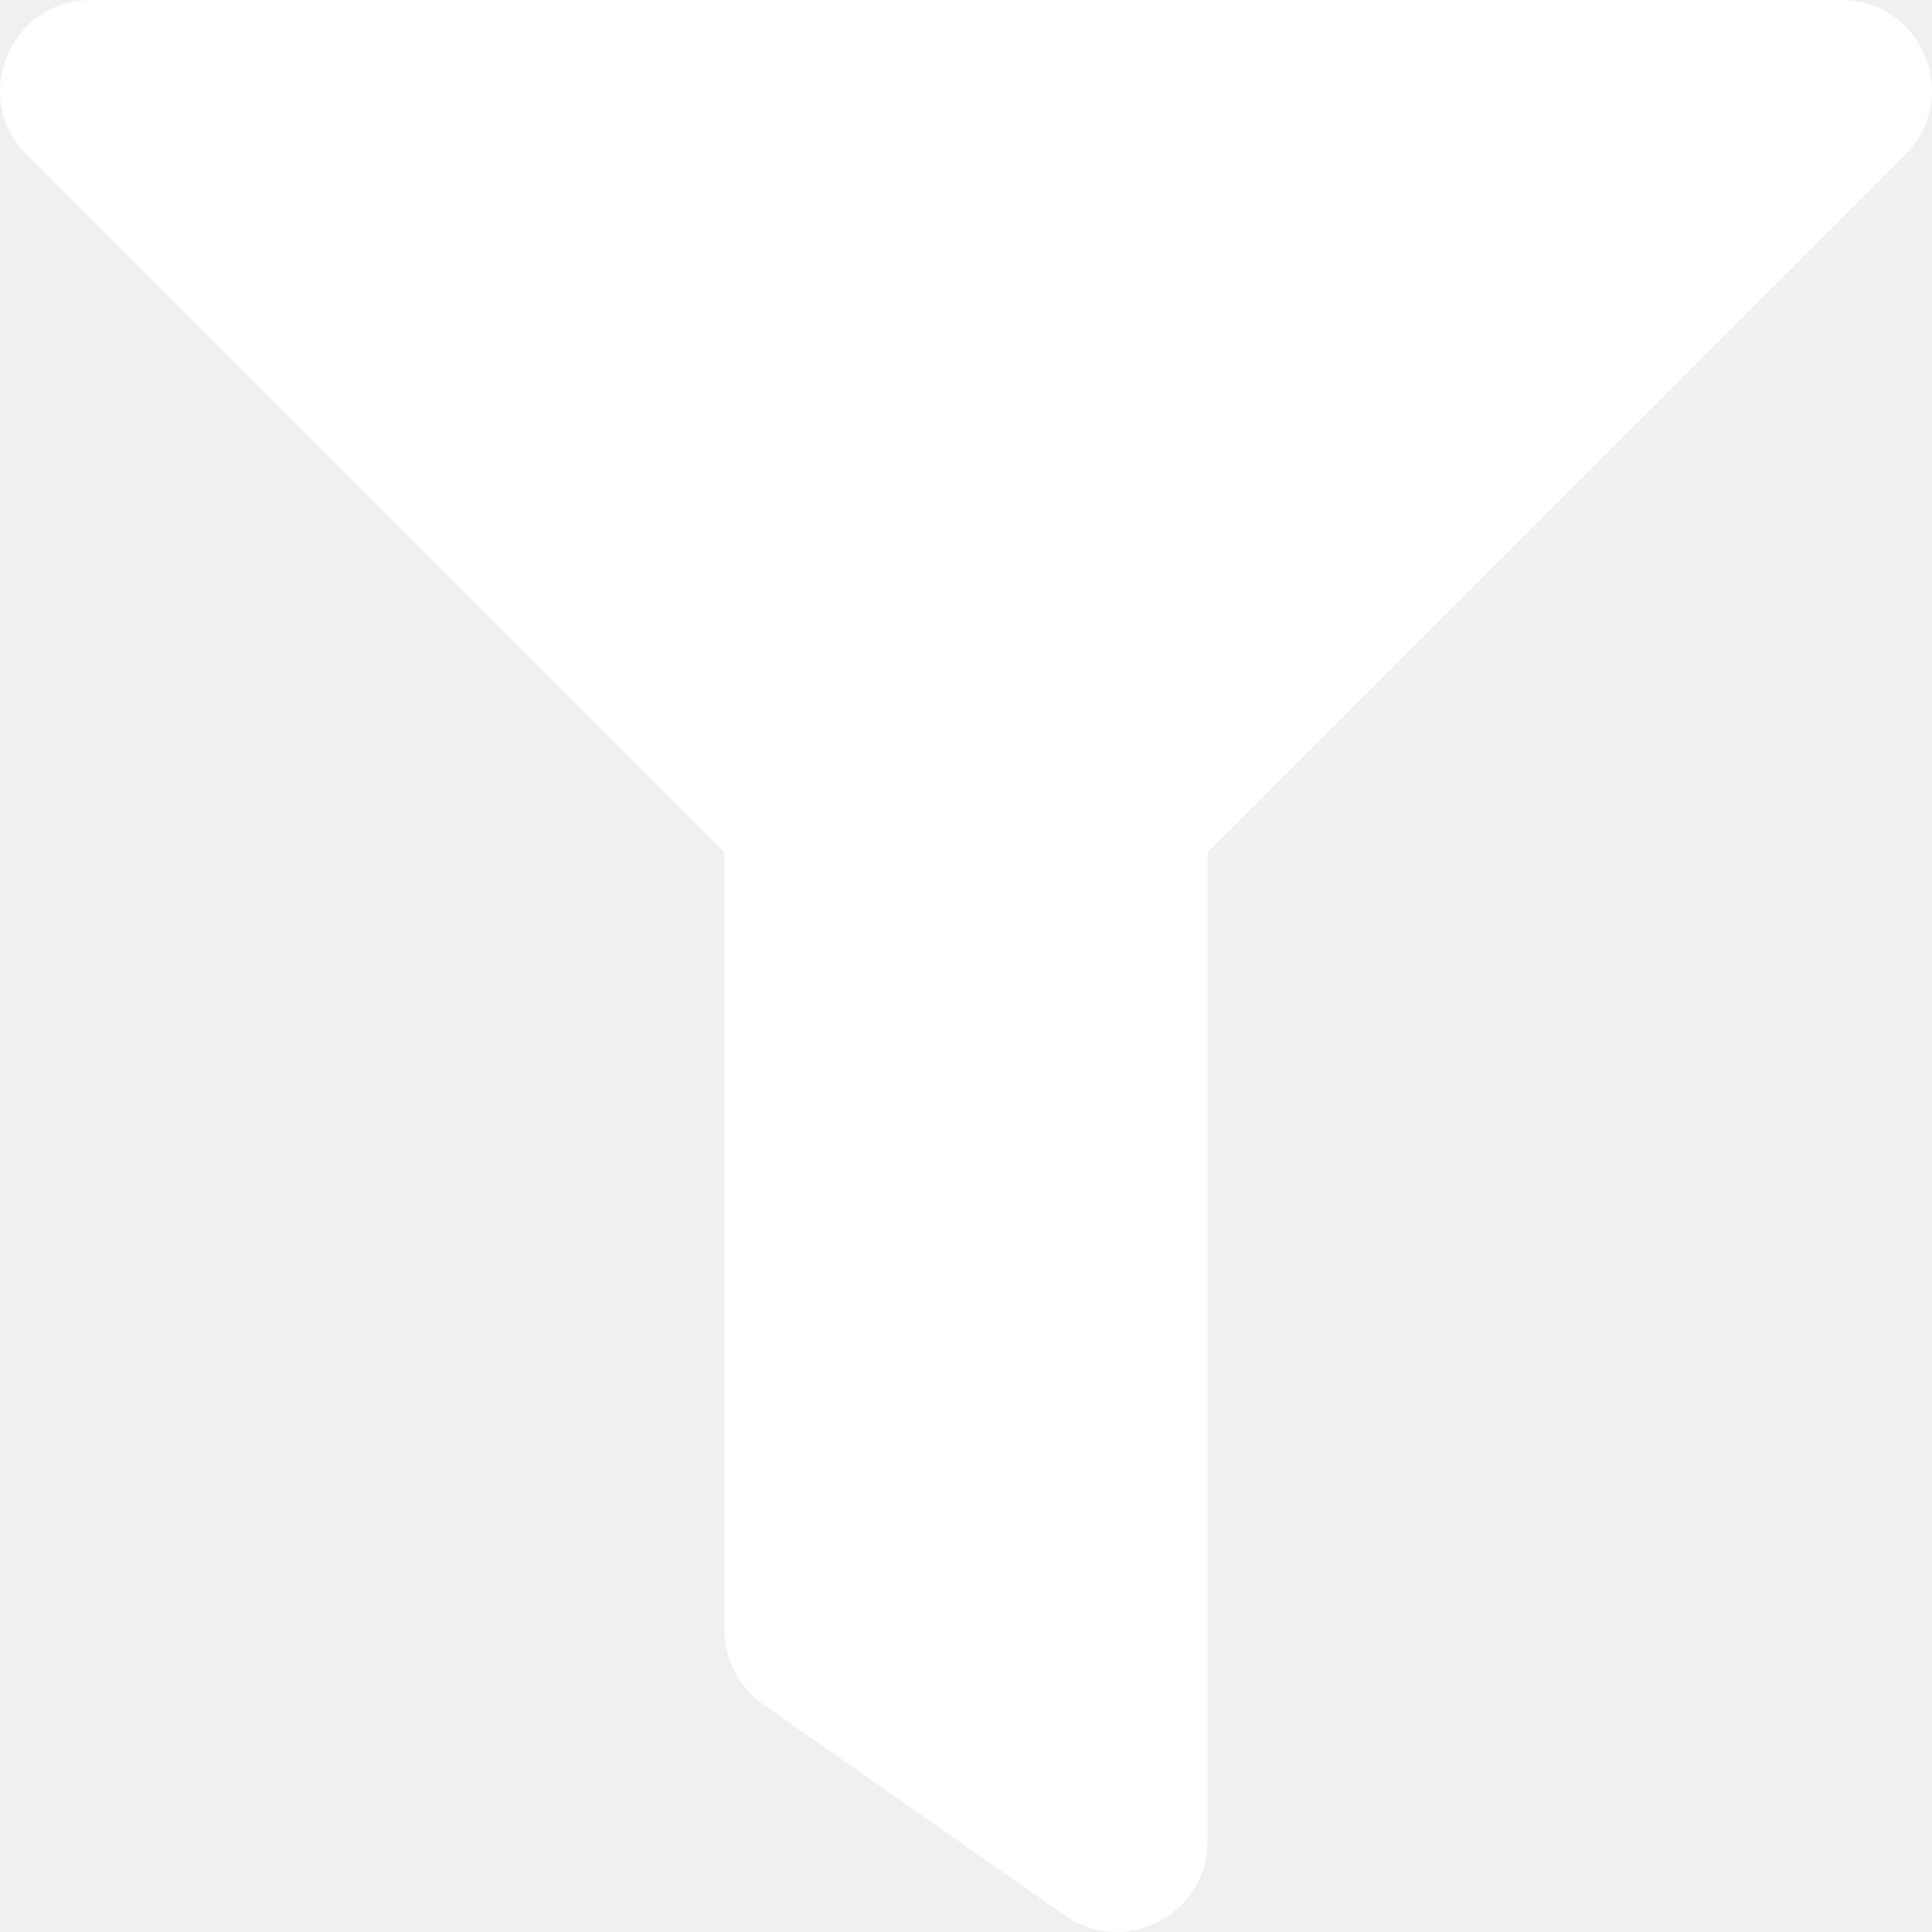
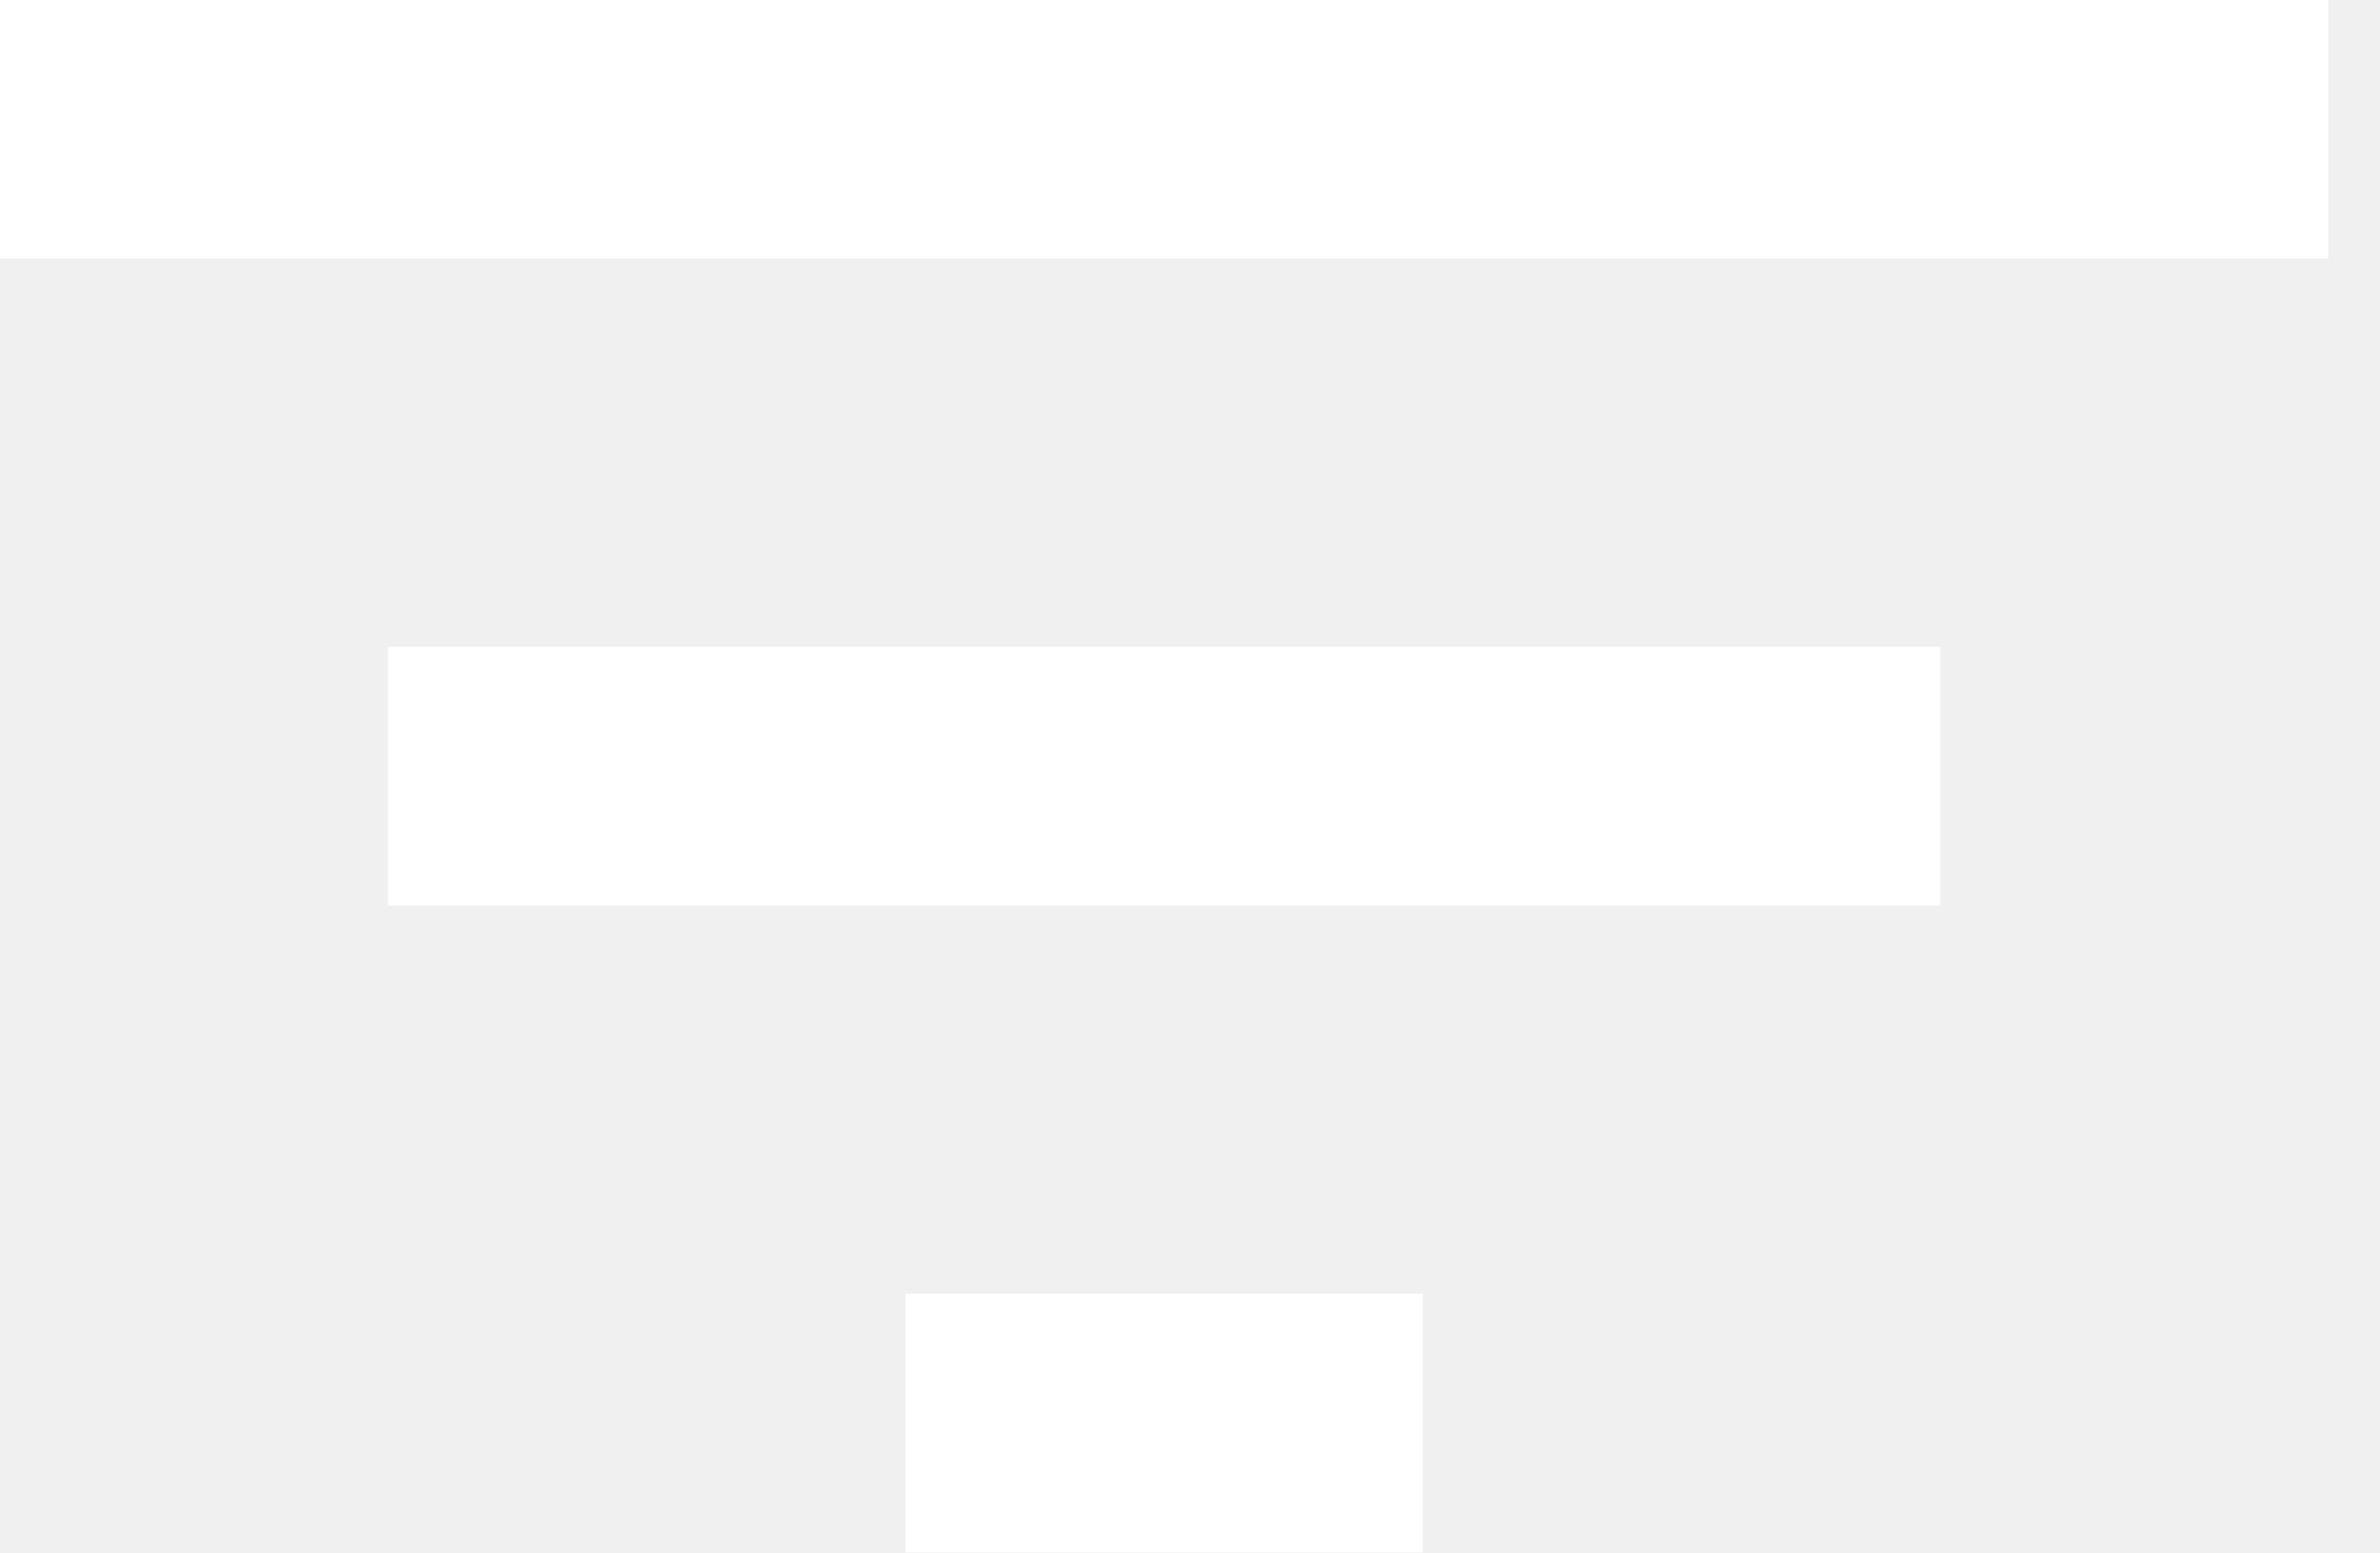
- <svg xmlns="http://www.w3.org/2000/svg" fill="#fff" viewBox="0 0 512 512">
-   <path d="M487.976 0H24.028C2.71 0-8.047 25.866 7.058 40.971L192 225.941V432c0 7.831 3.821 15.17 10.237 19.662l80 55.98C298.02 518.69 320 507.493 320 487.98V225.941l184.947-184.97C520.021 25.896 509.338 0 487.976 0z" />
+ <svg xmlns="http://www.w3.org/2000/svg" width="23" height="15" viewBox="0 0 23 15" fill="none">
+   <path d="M8.75 15H13.75V12.5H8.75V15ZM0 0V2.5H22.5V0H0ZM3.75 8.75H18.75V6.25H3.75V8.75Z" fill="white" />
</svg>
